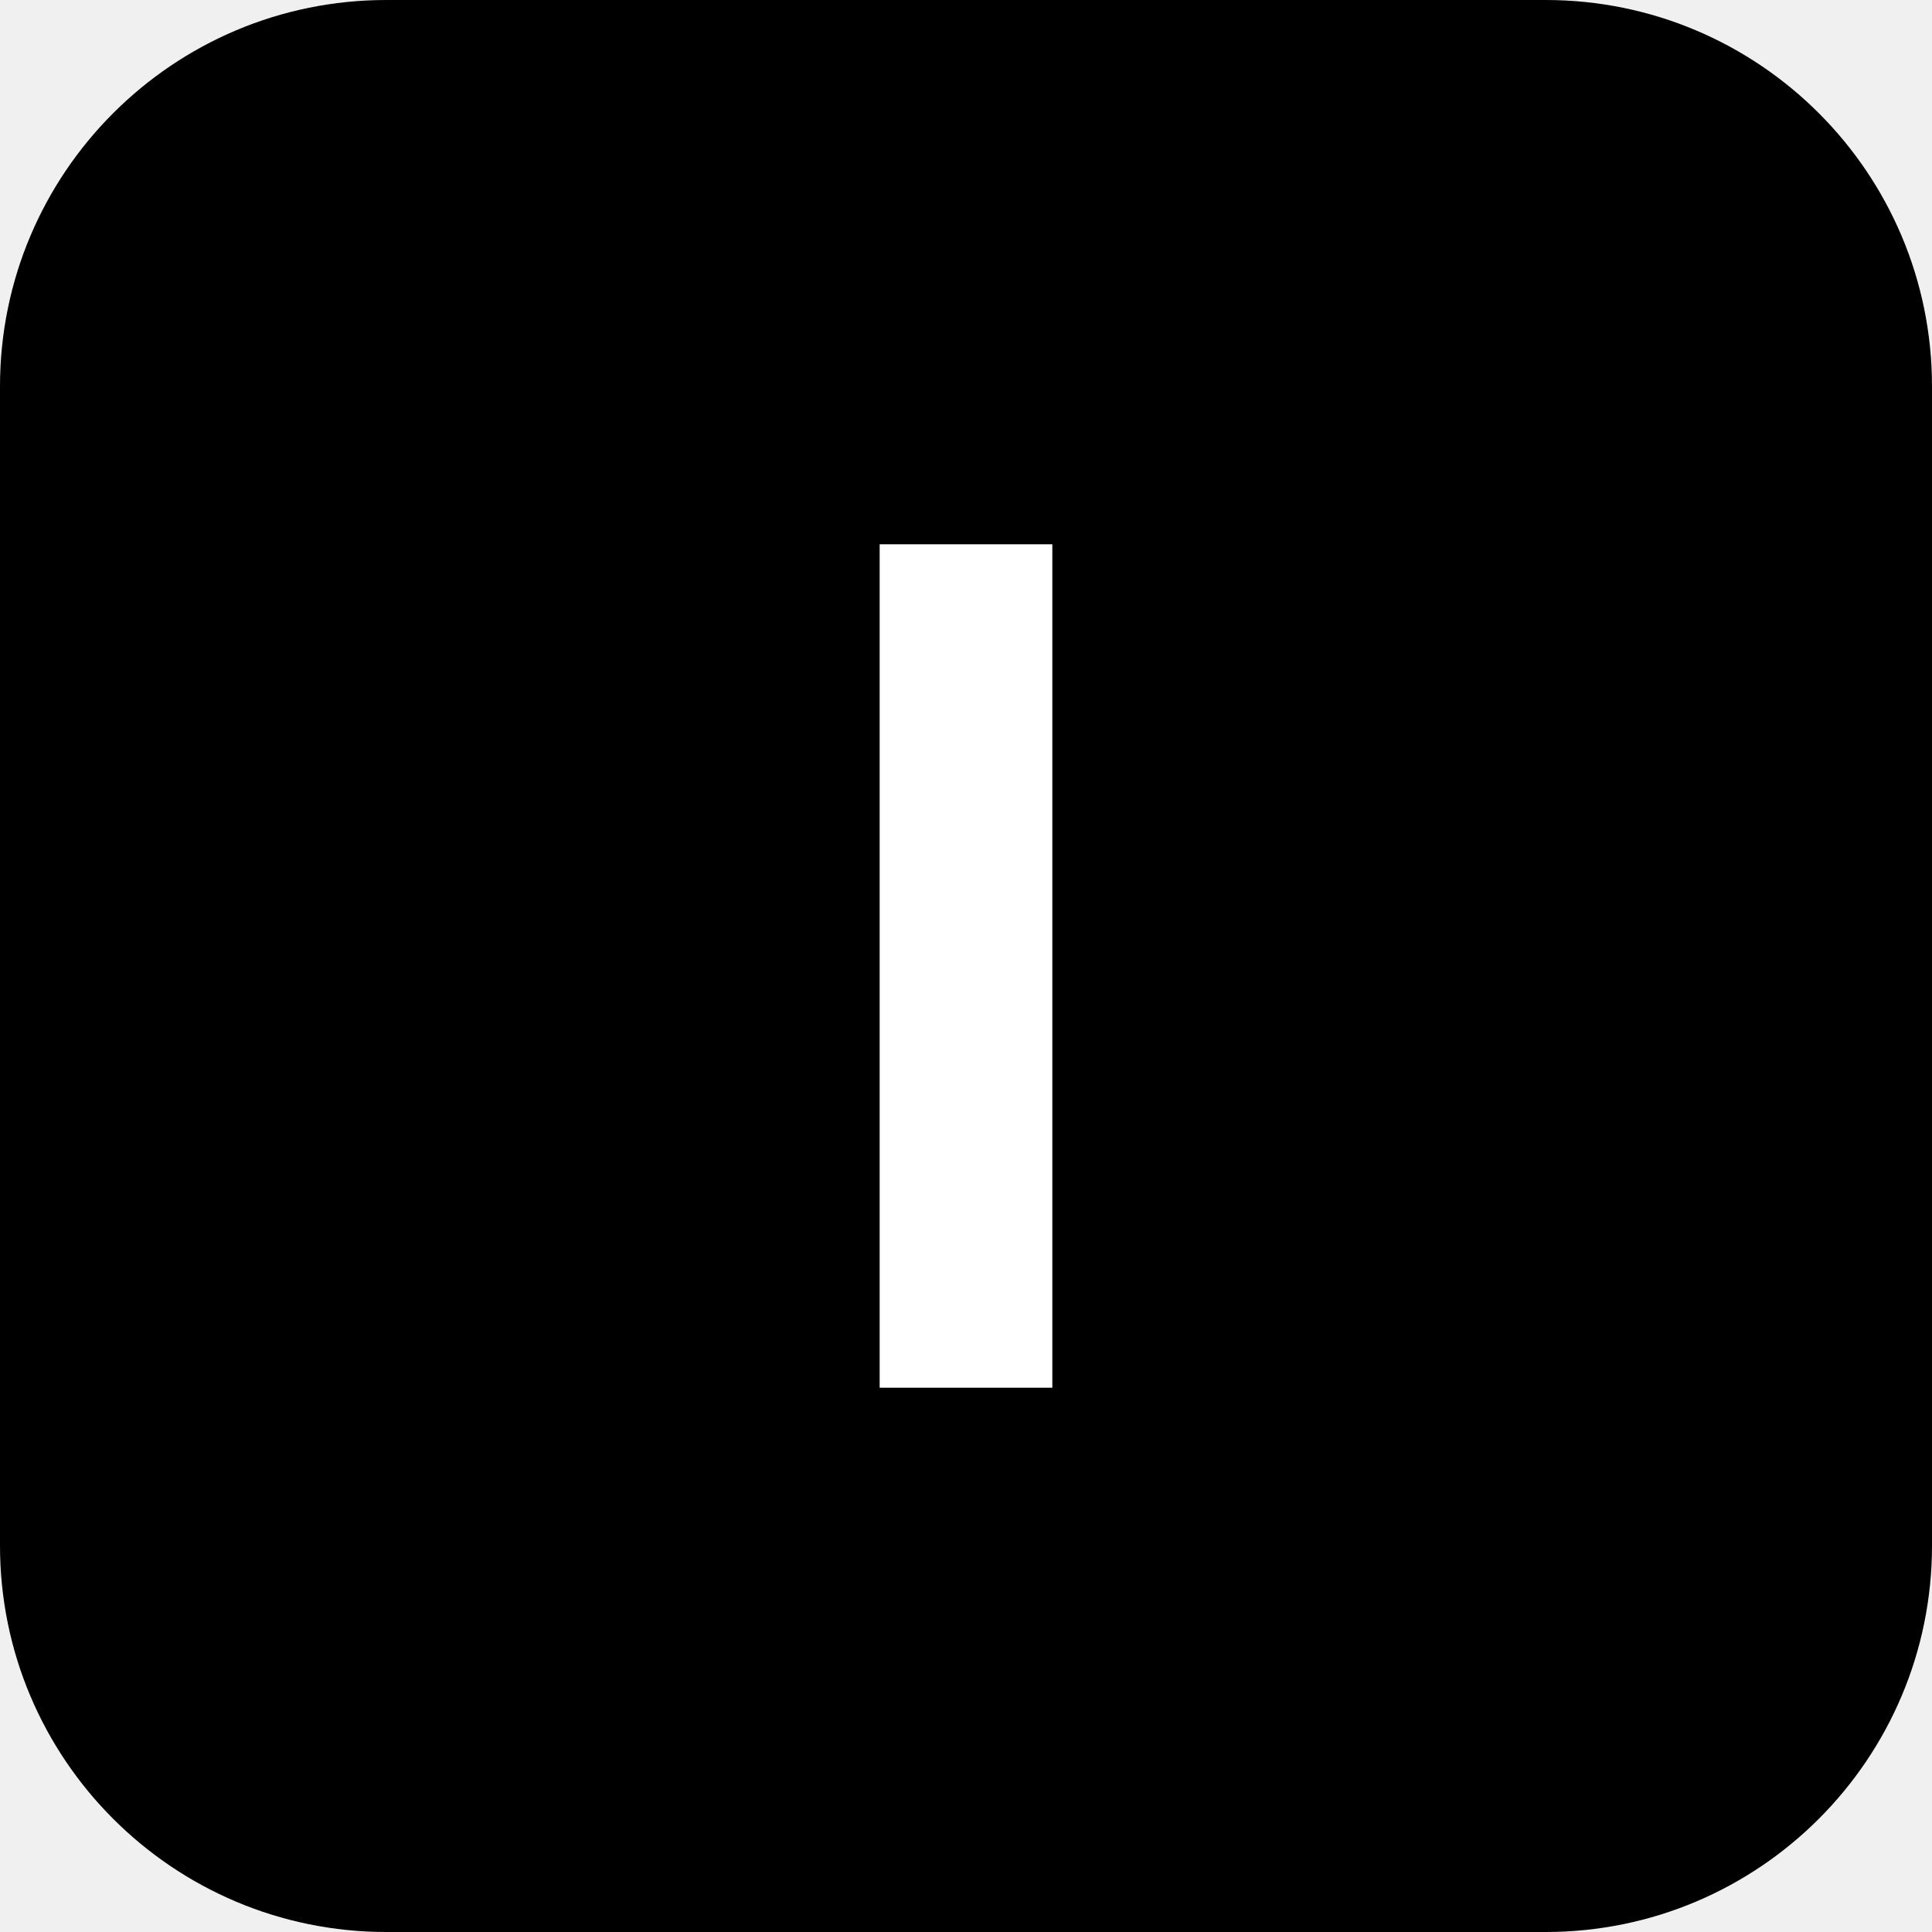
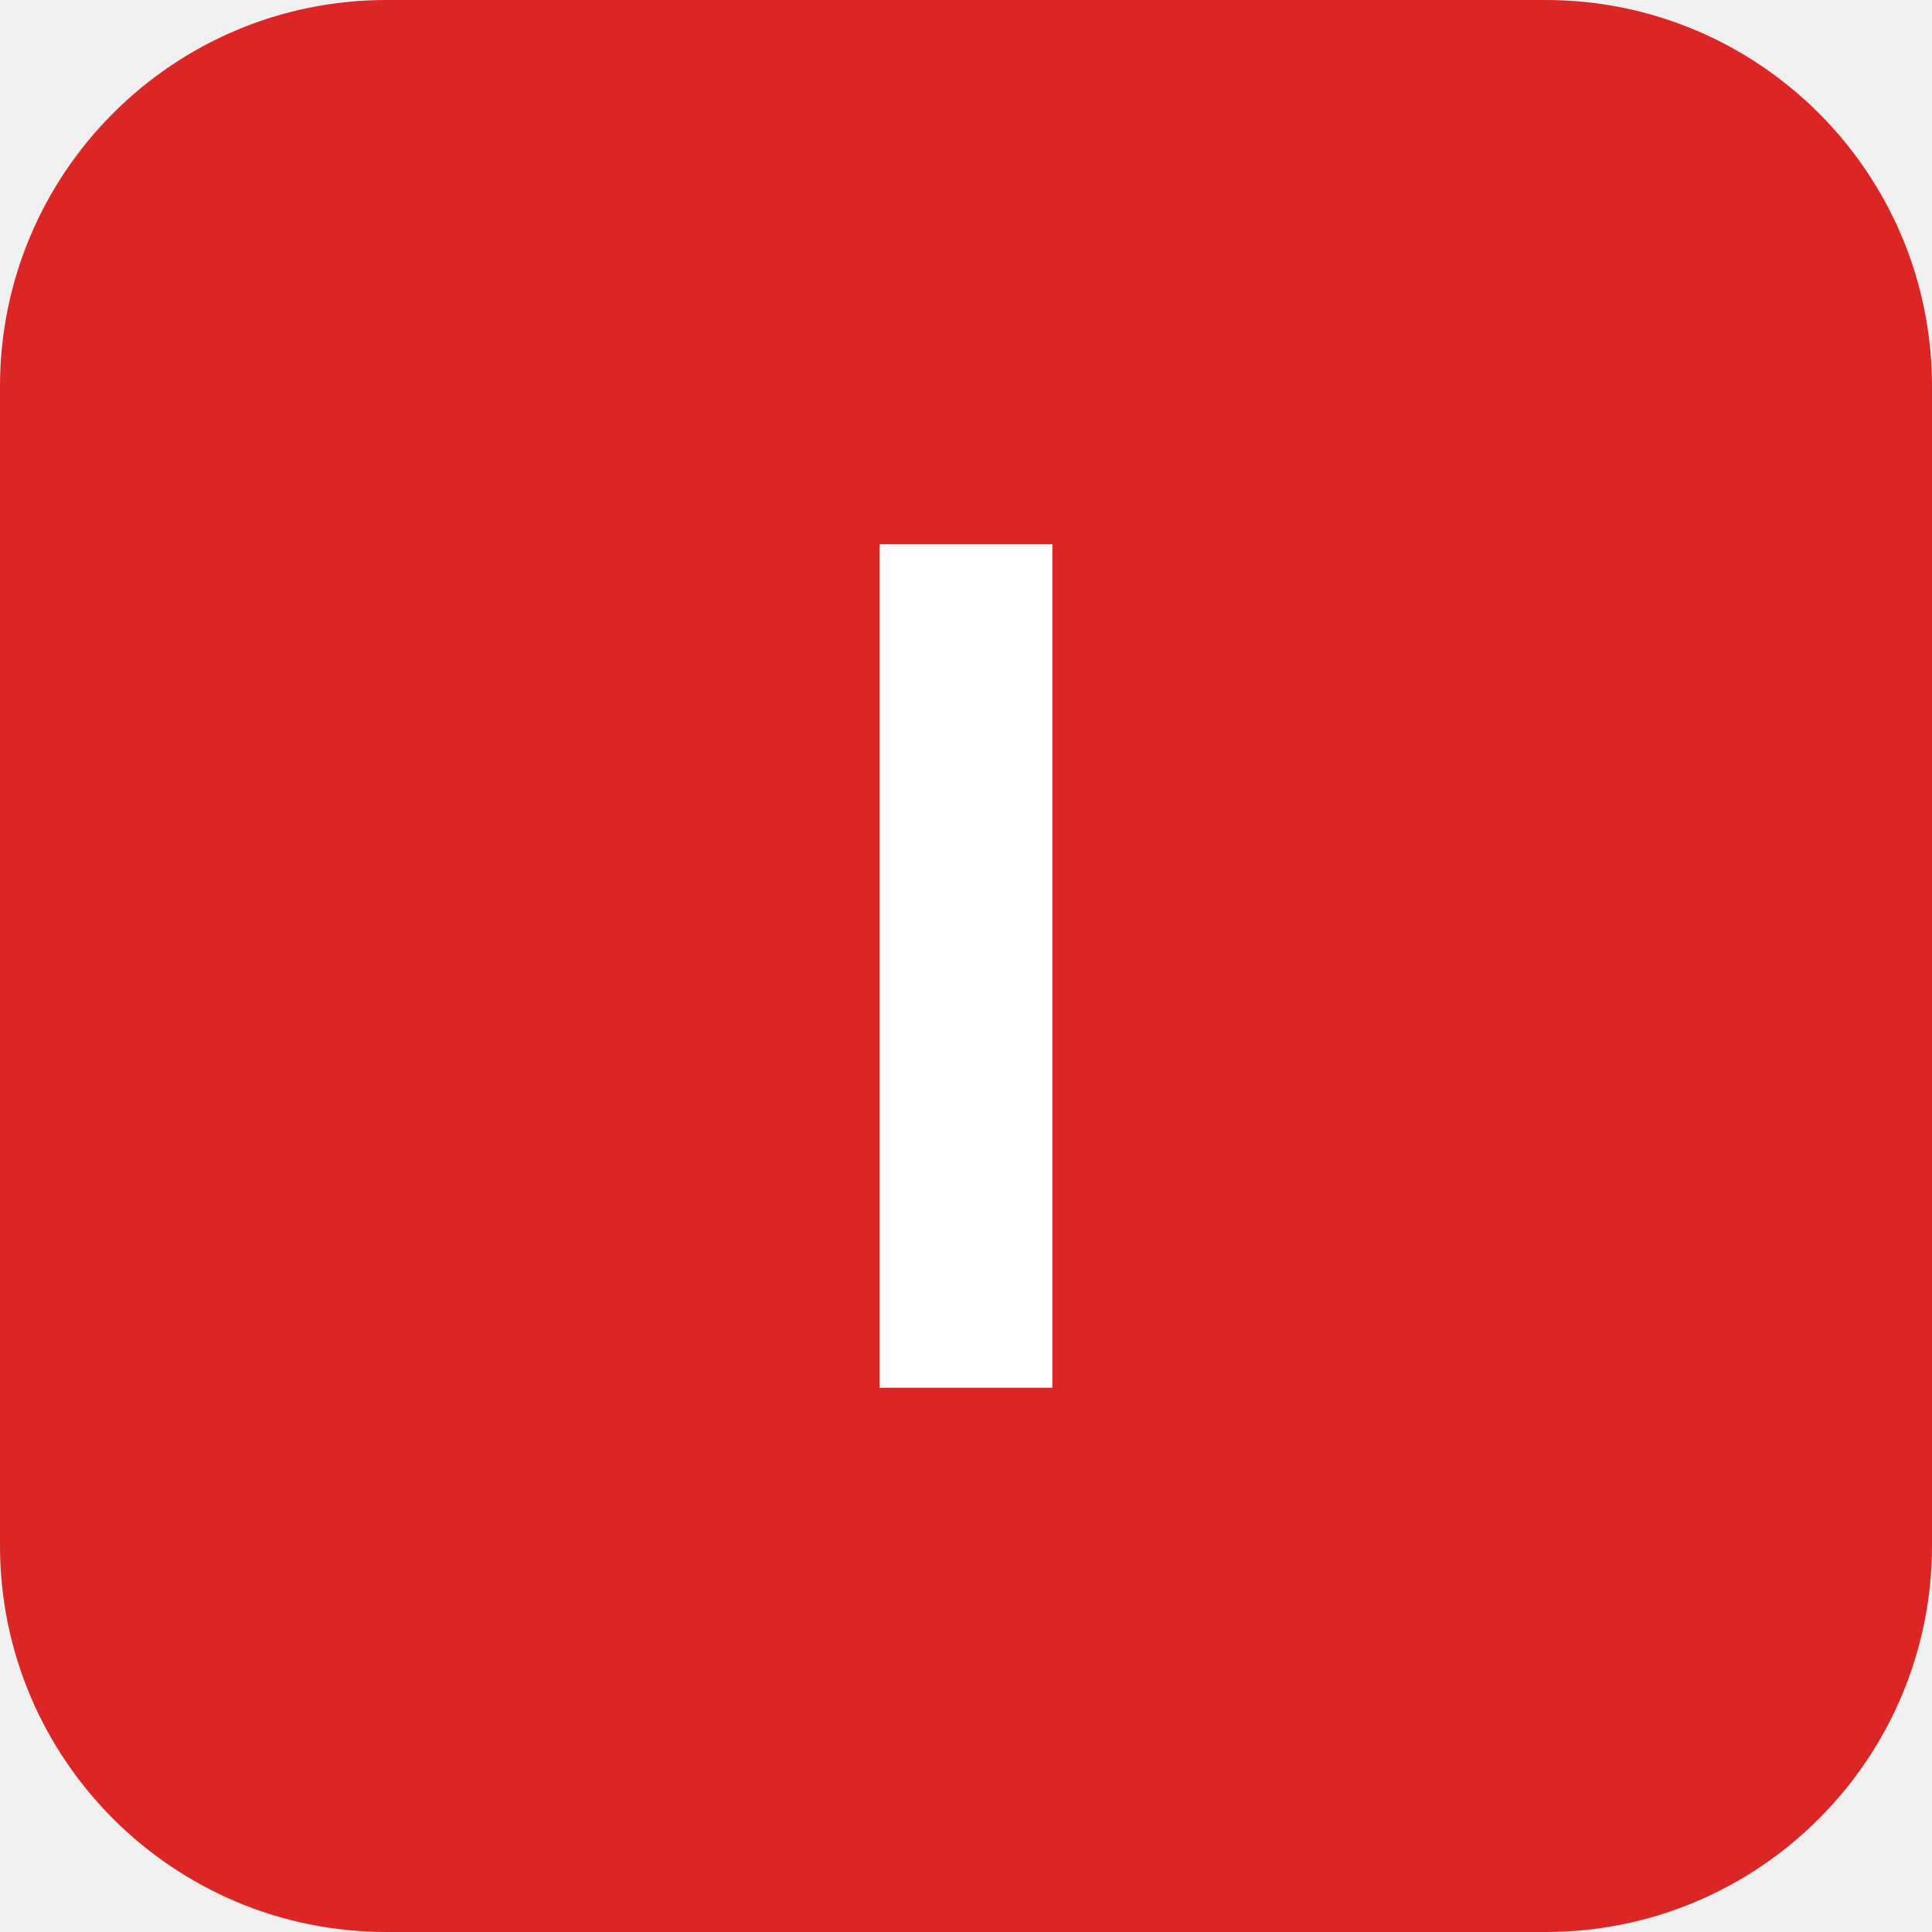
<svg xmlns="http://www.w3.org/2000/svg" viewBox="0 0 100 100">
-   <rect width="100" height="100" rx="20" fill="#000000" />
+   <rect width="100" height="100" rx="20" fill="#DC2626" />
  <text x="50" y="50" font-family="system-ui, -apple-system, sans-serif" font-size="60" font-weight="bold" fill="white" text-anchor="middle" dominant-baseline="central">I</text>
</svg>
